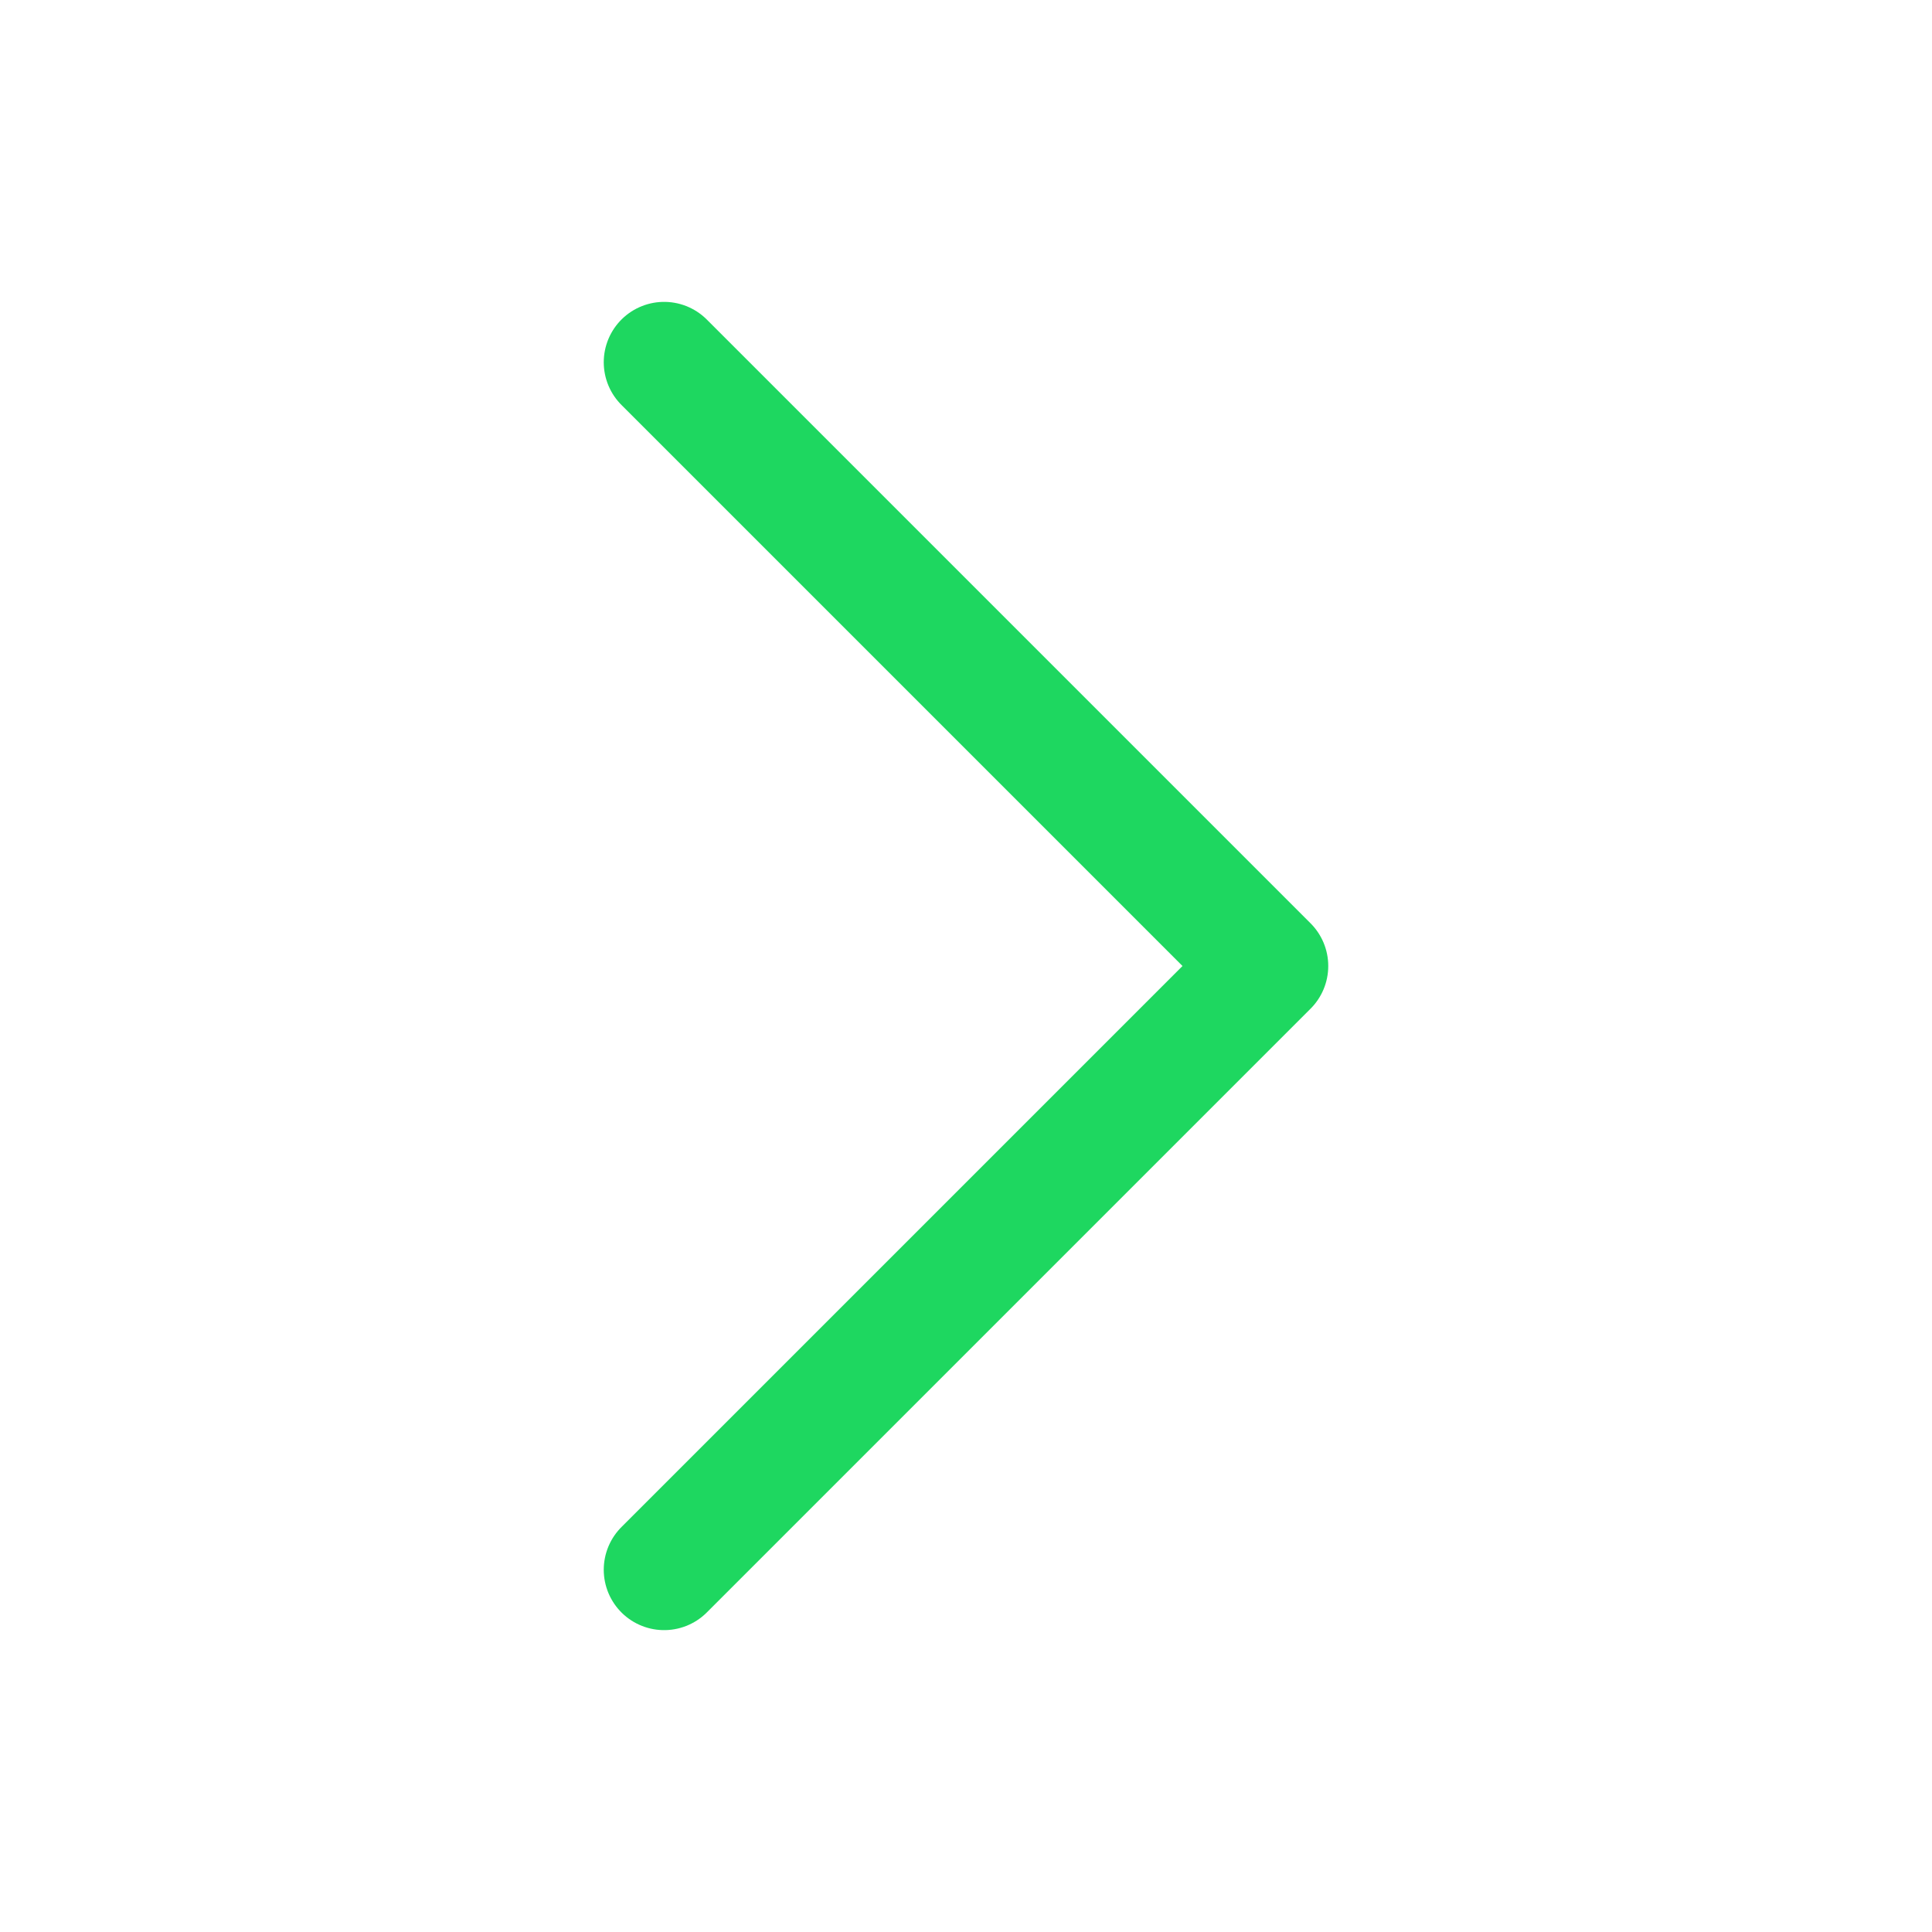
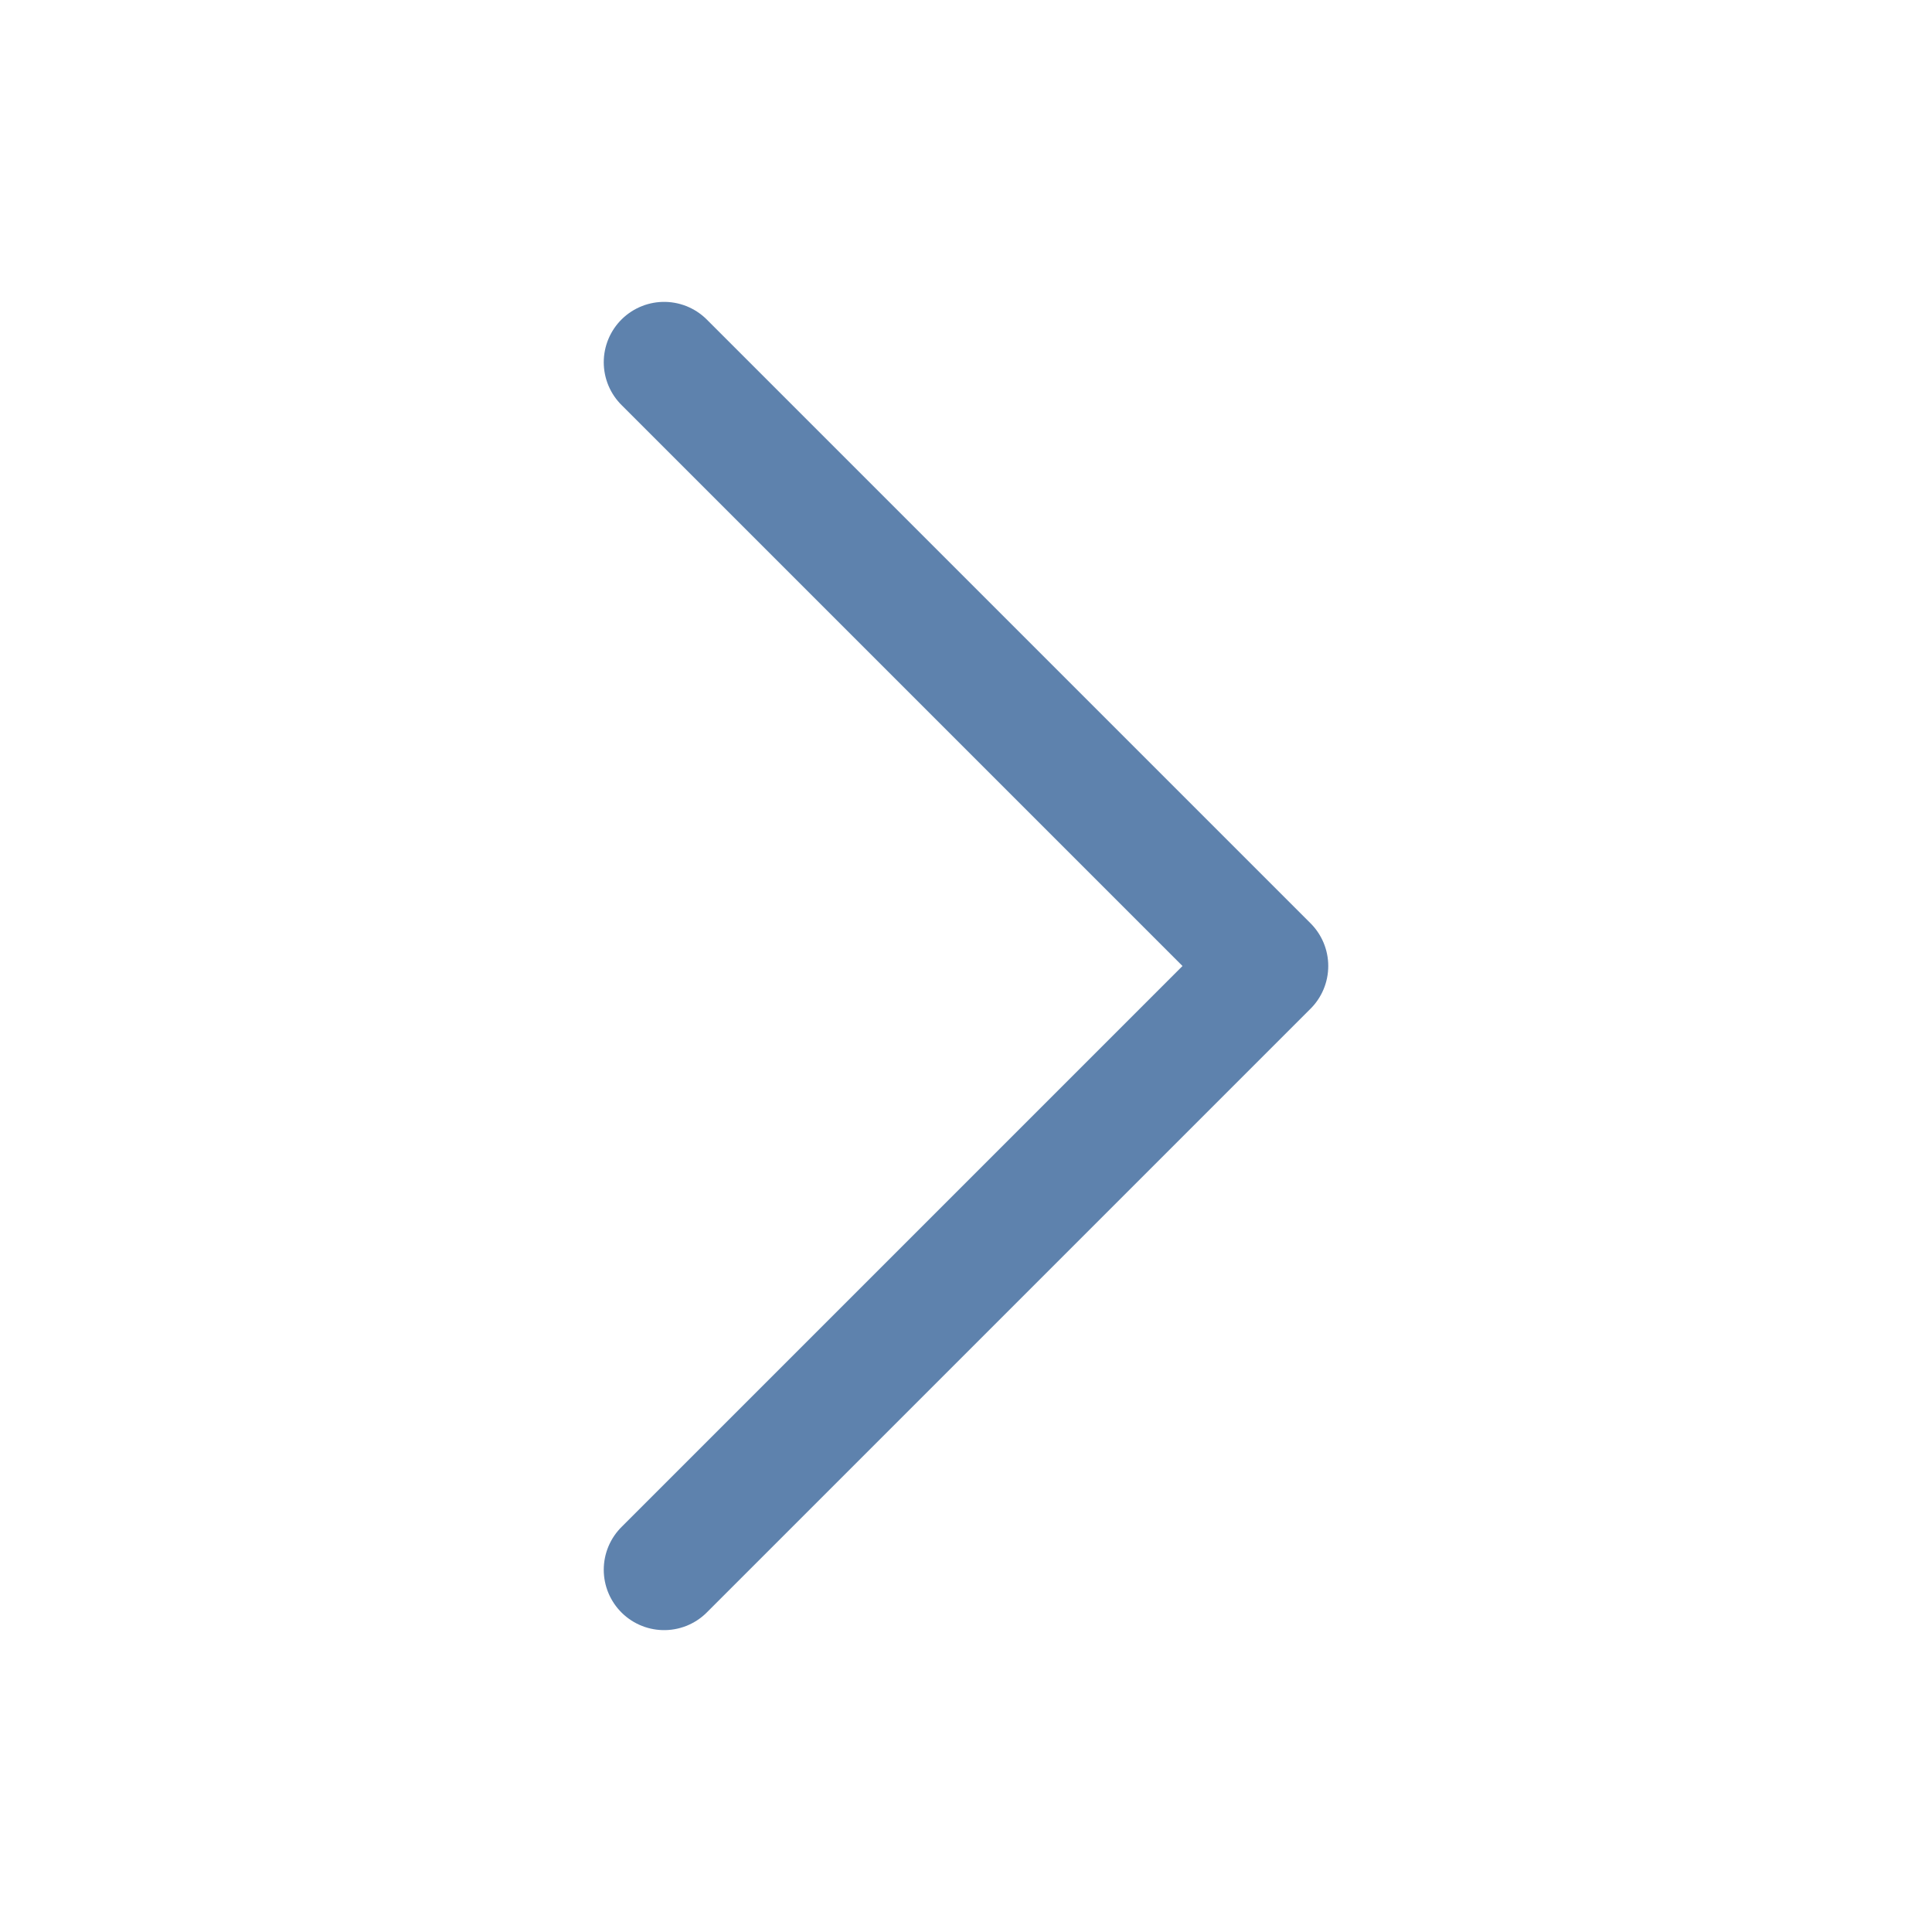
- <svg xmlns="http://www.w3.org/2000/svg" fill="none" viewBox="0 0 24 24" stroke-width="1.5" stroke="#1ed760" class="w-6 h-6">
+ <svg xmlns="http://www.w3.org/2000/svg" fill="none" viewBox="0 0 24 24" stroke-width="1.5" stroke="#5e82ad" class="w-6 h-6">
  <path stroke-linecap="round" stroke-linejoin="round" d="M8.25 4.5l7.5 7.5-7.5 7.5" />
</svg>
